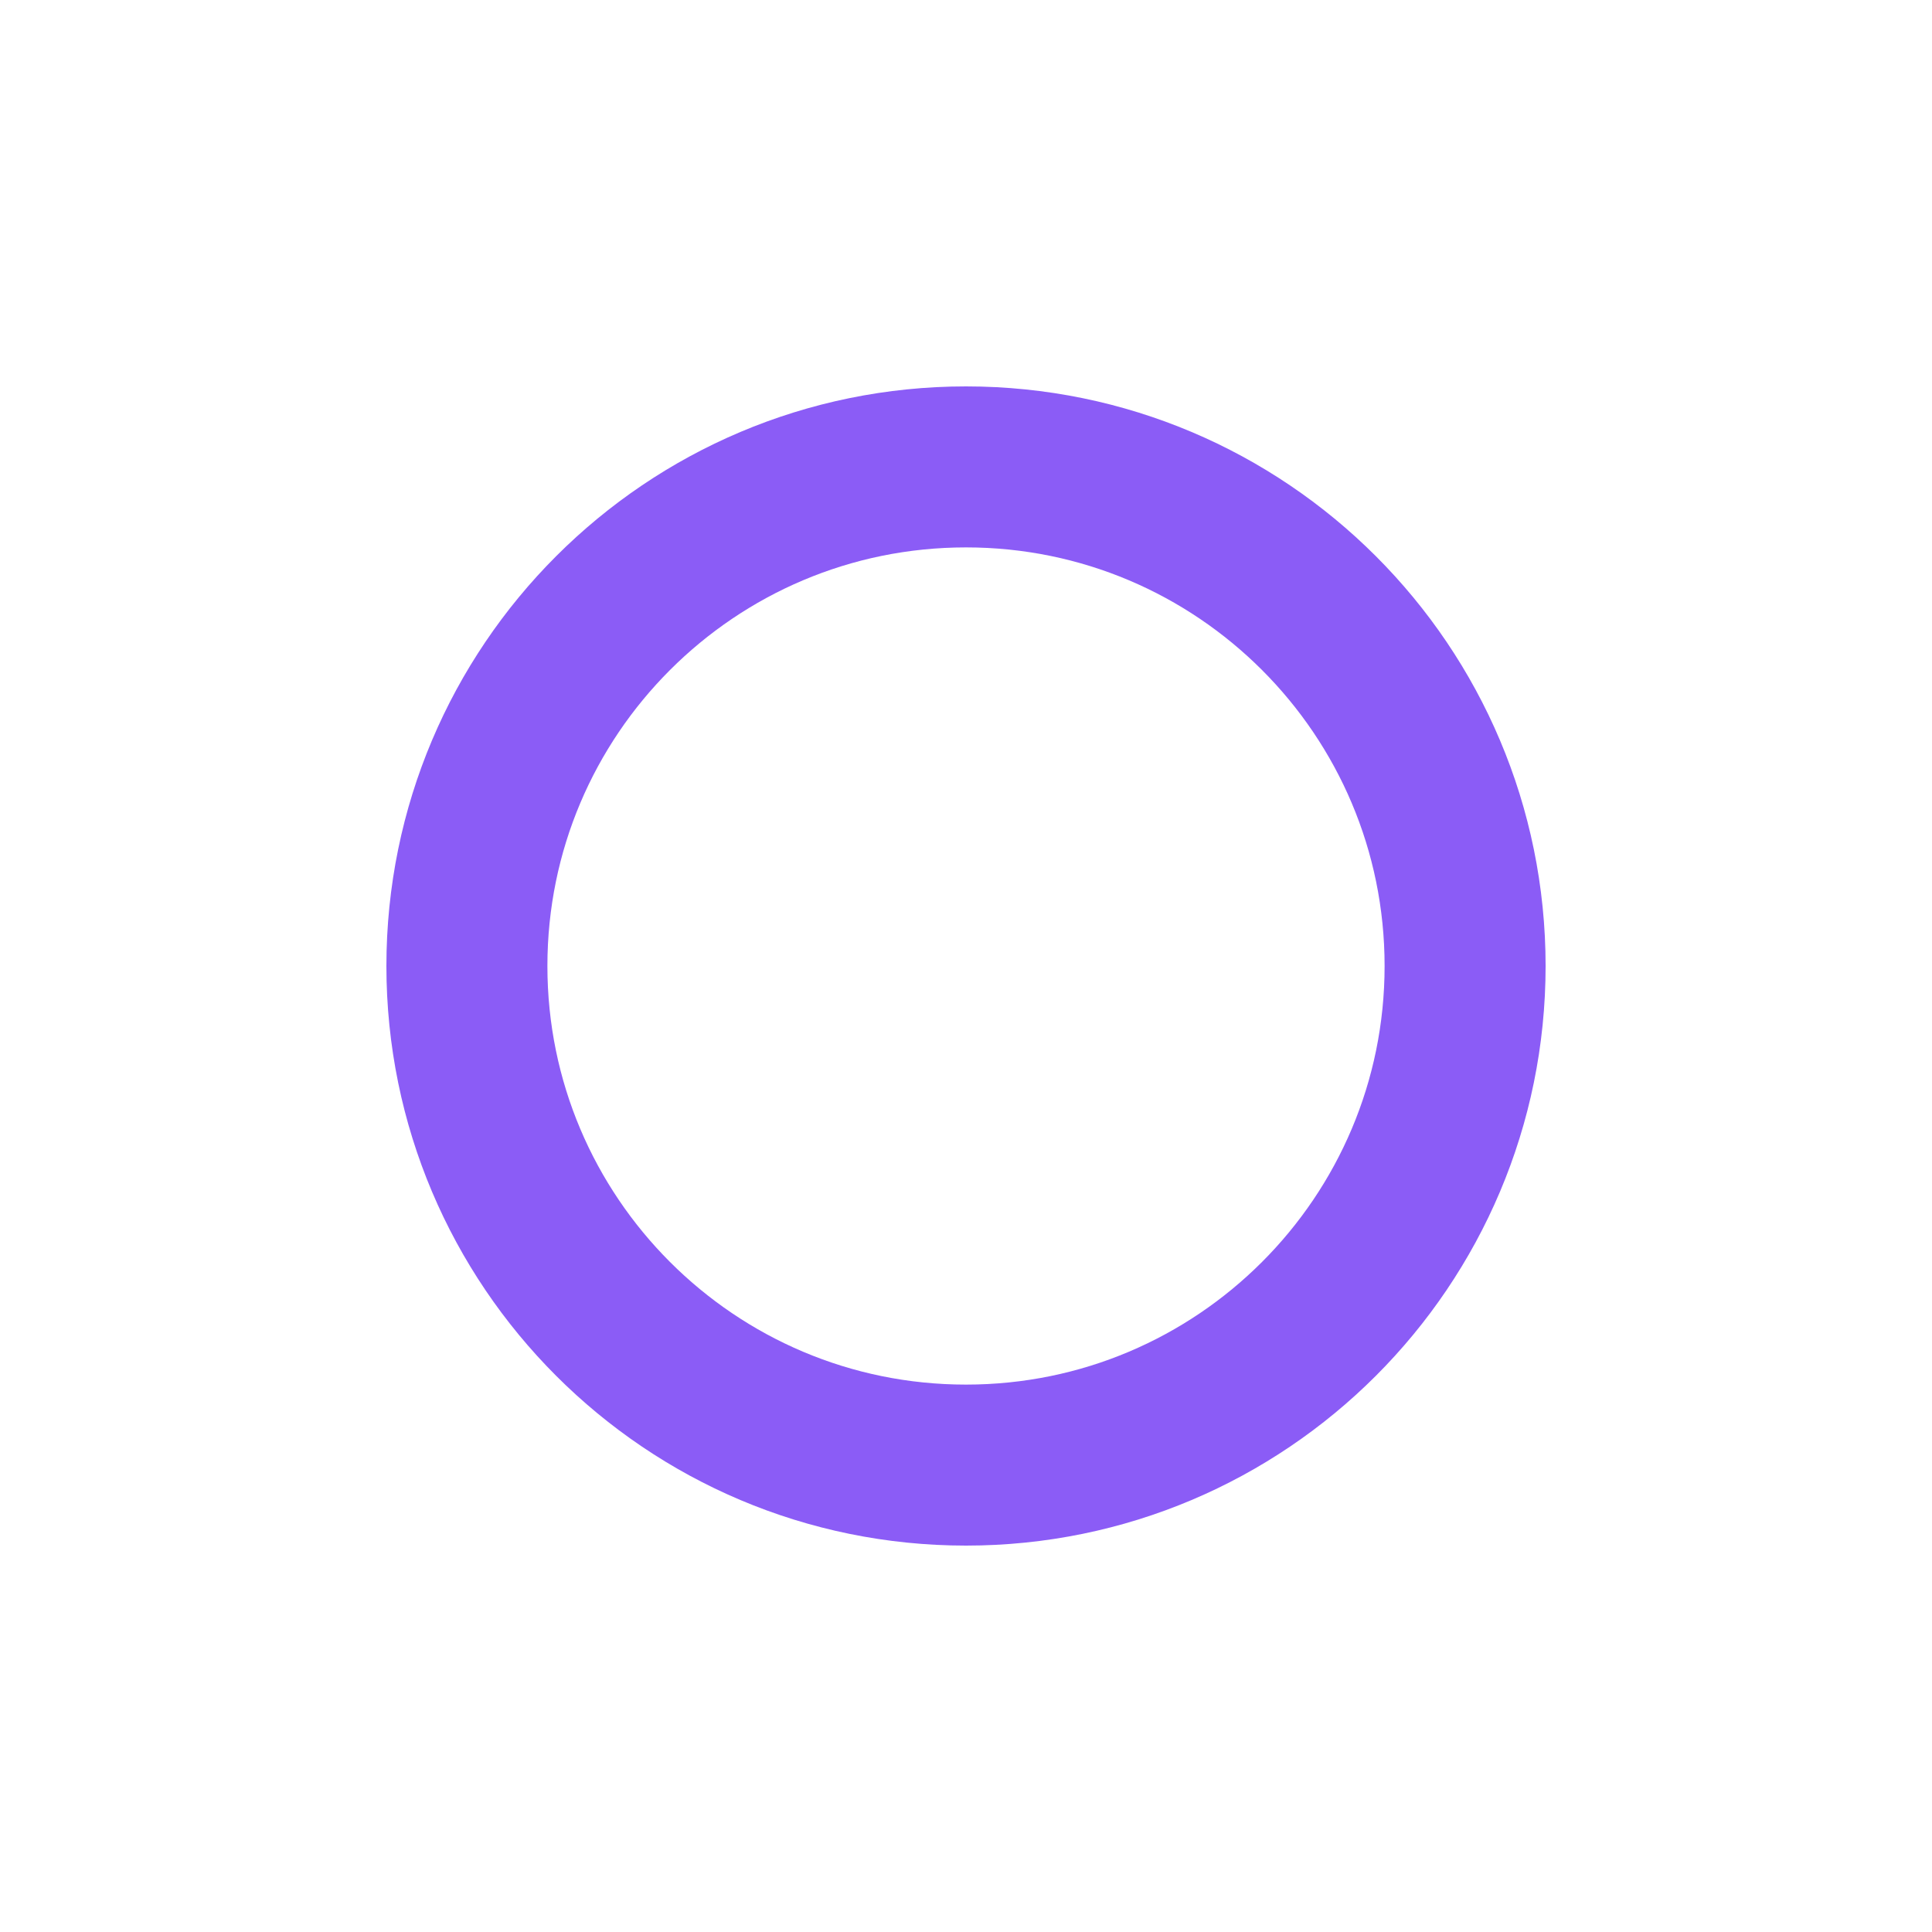
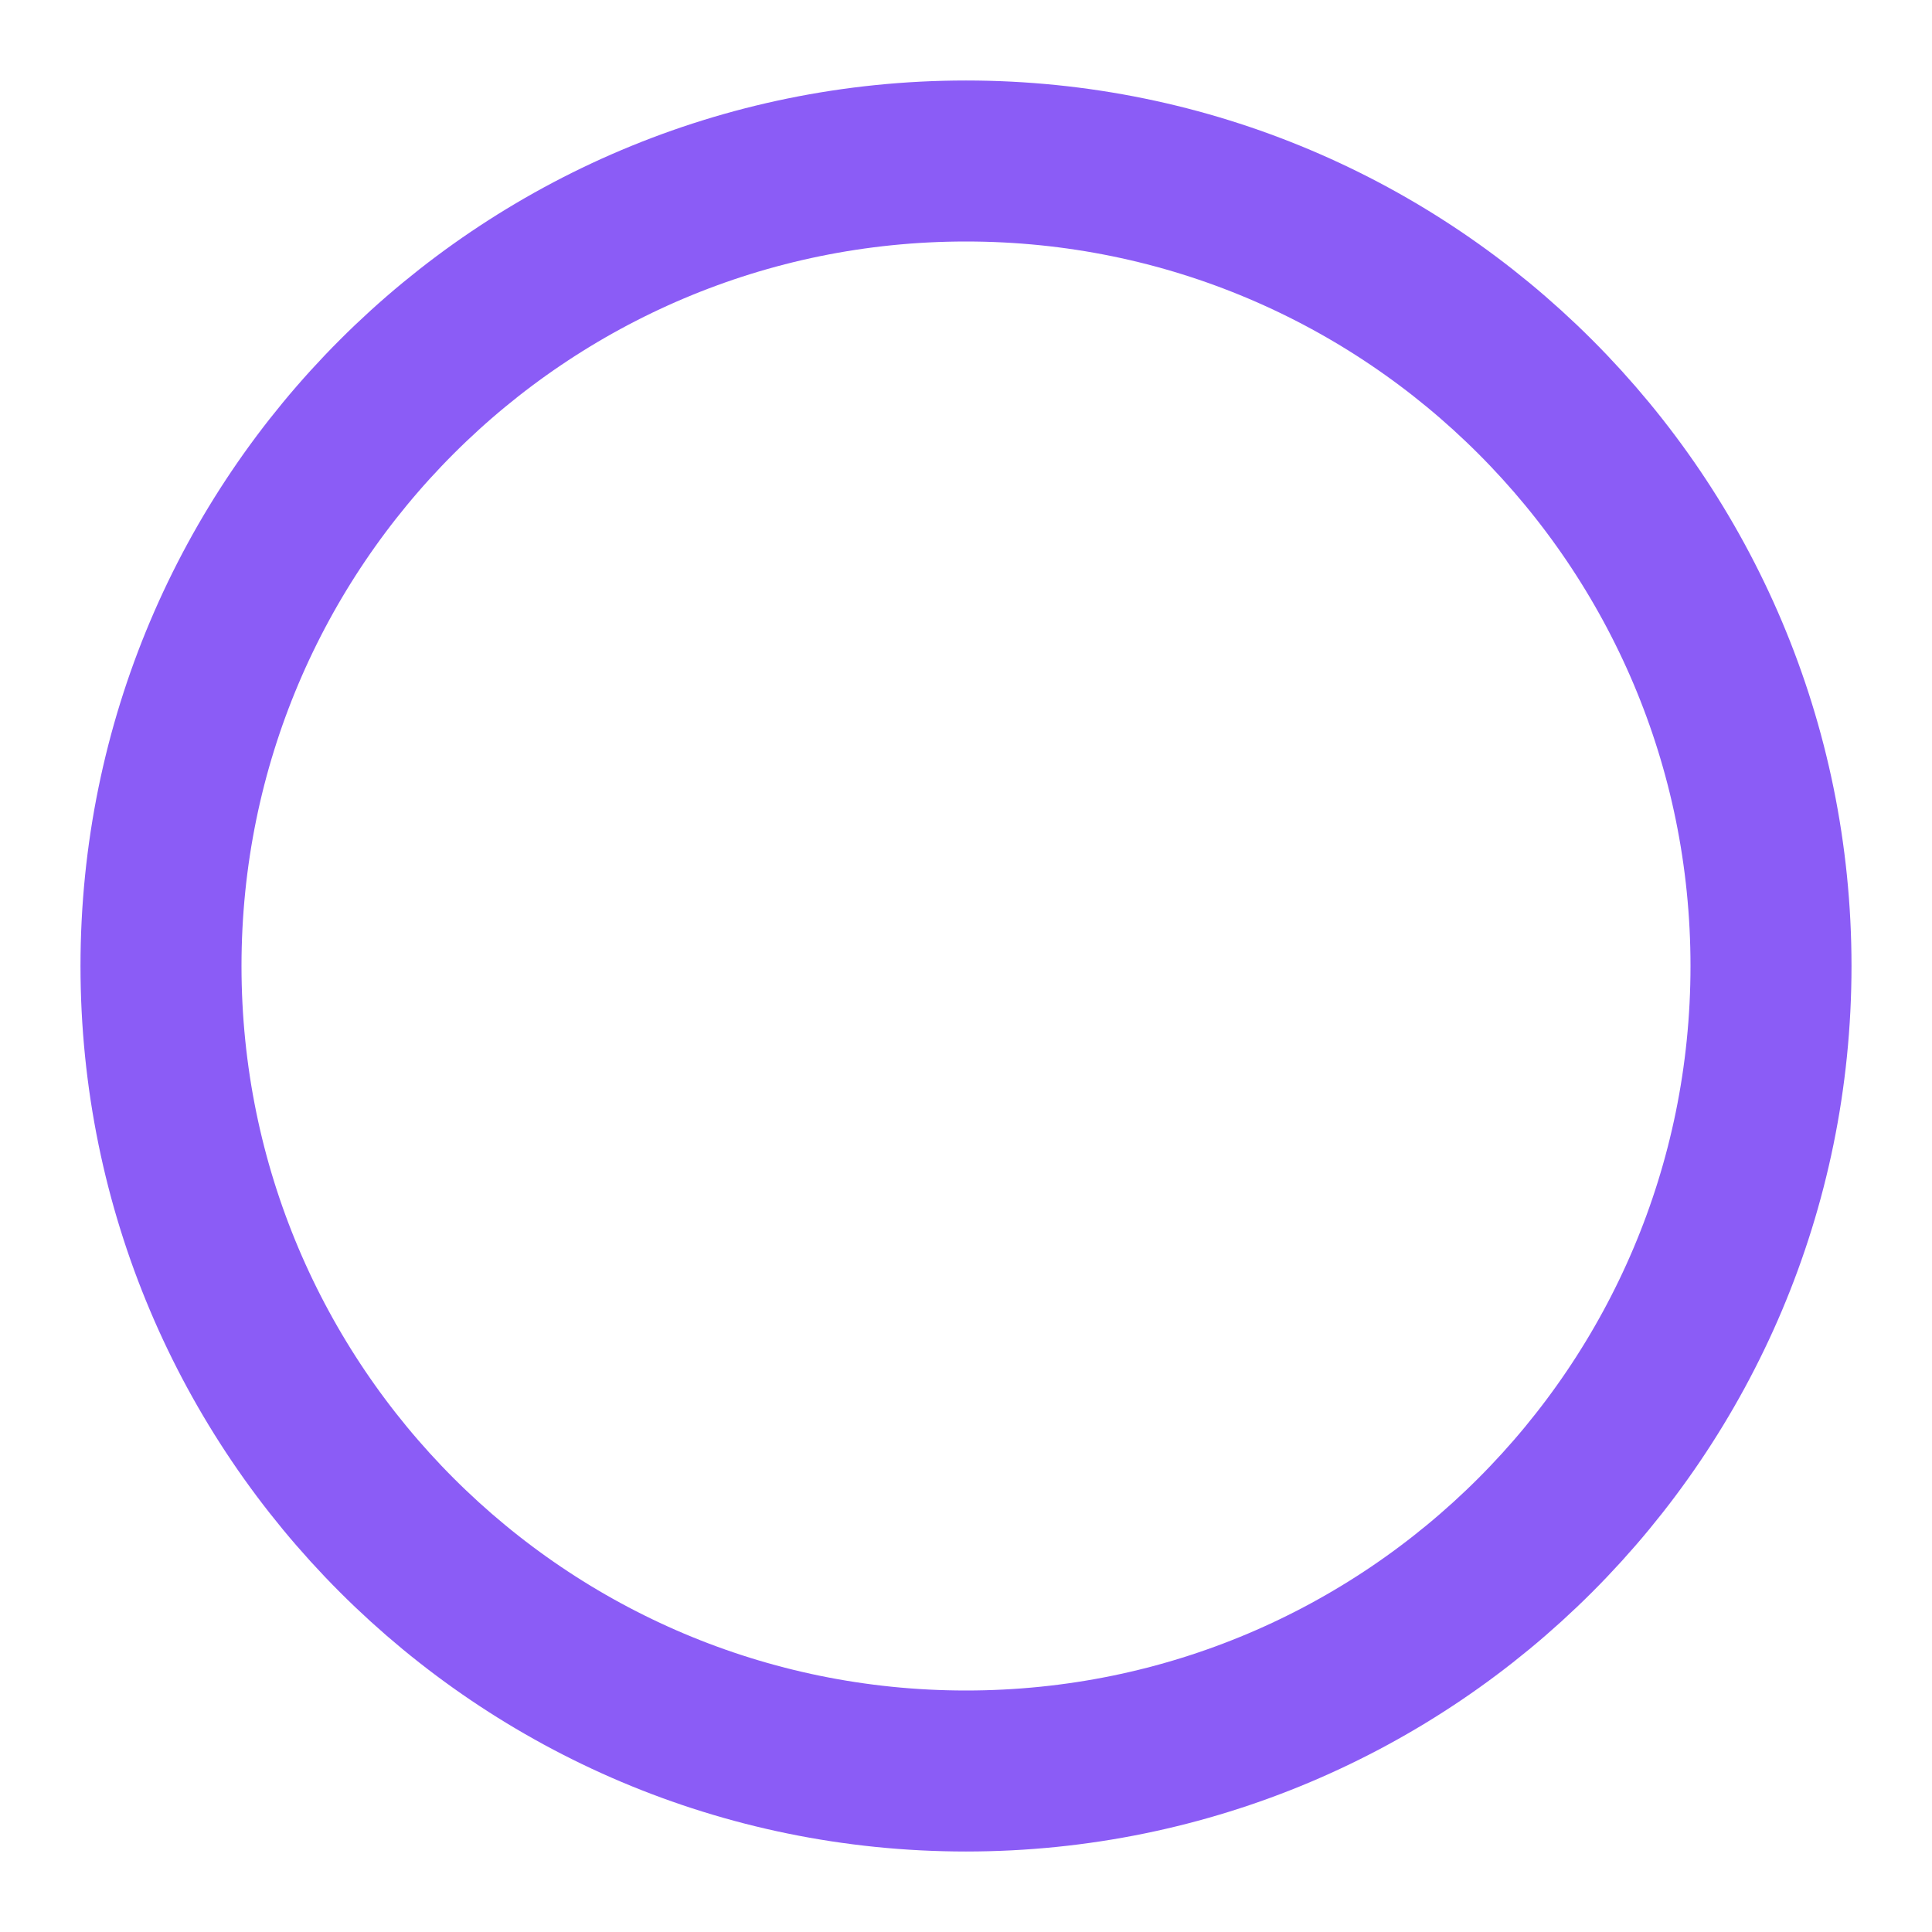
<svg xmlns="http://www.w3.org/2000/svg" width="512" height="512" viewBox="0 0 512 512">
-   <circle cx="12" cy="12" r="6.2" transform="scale(21.33333)" style="fill:none;stroke-width:2;stroke-linecap:round;stroke-linejoin:round;stroke:#8b5cf6;stroke-opacity:1" />
+   <circle cx="12" cy="12" r="10" transform="scale(21.33333)" style="fill:none;stroke-width:2;stroke-linecap:round;stroke-linejoin:round;stroke:#8b5cf6;stroke-opacity:1" />
</svg>
